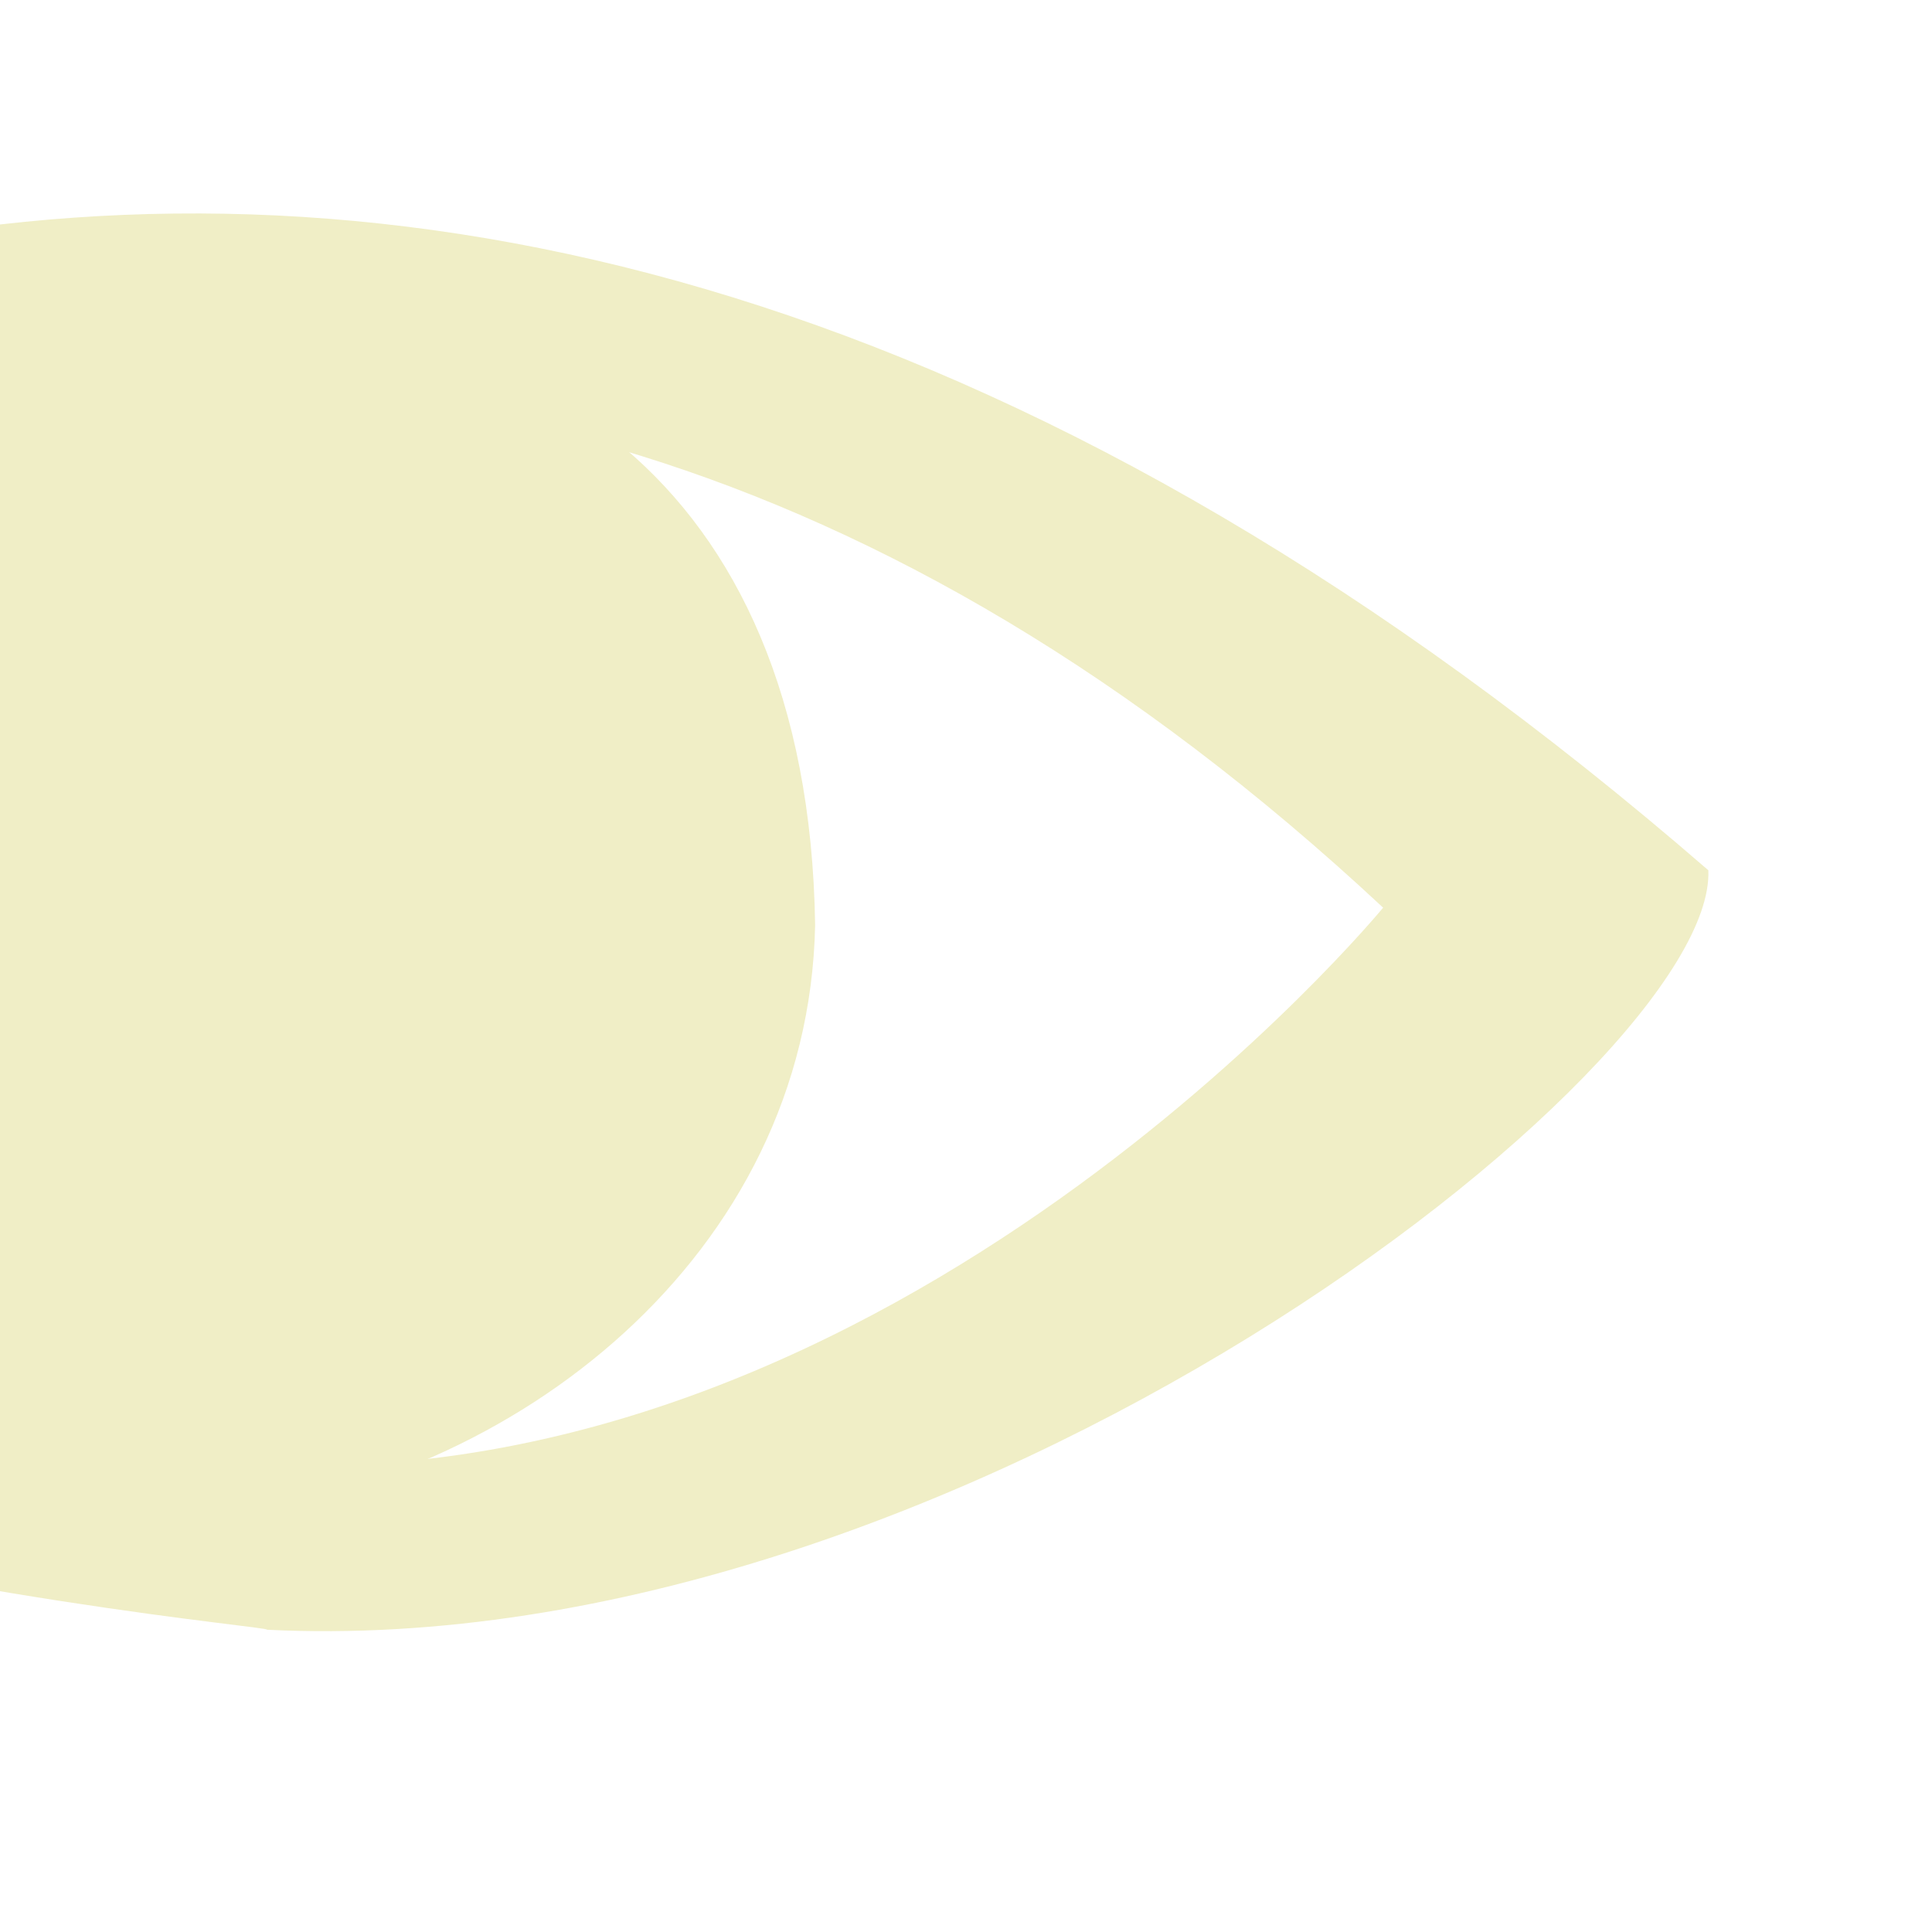
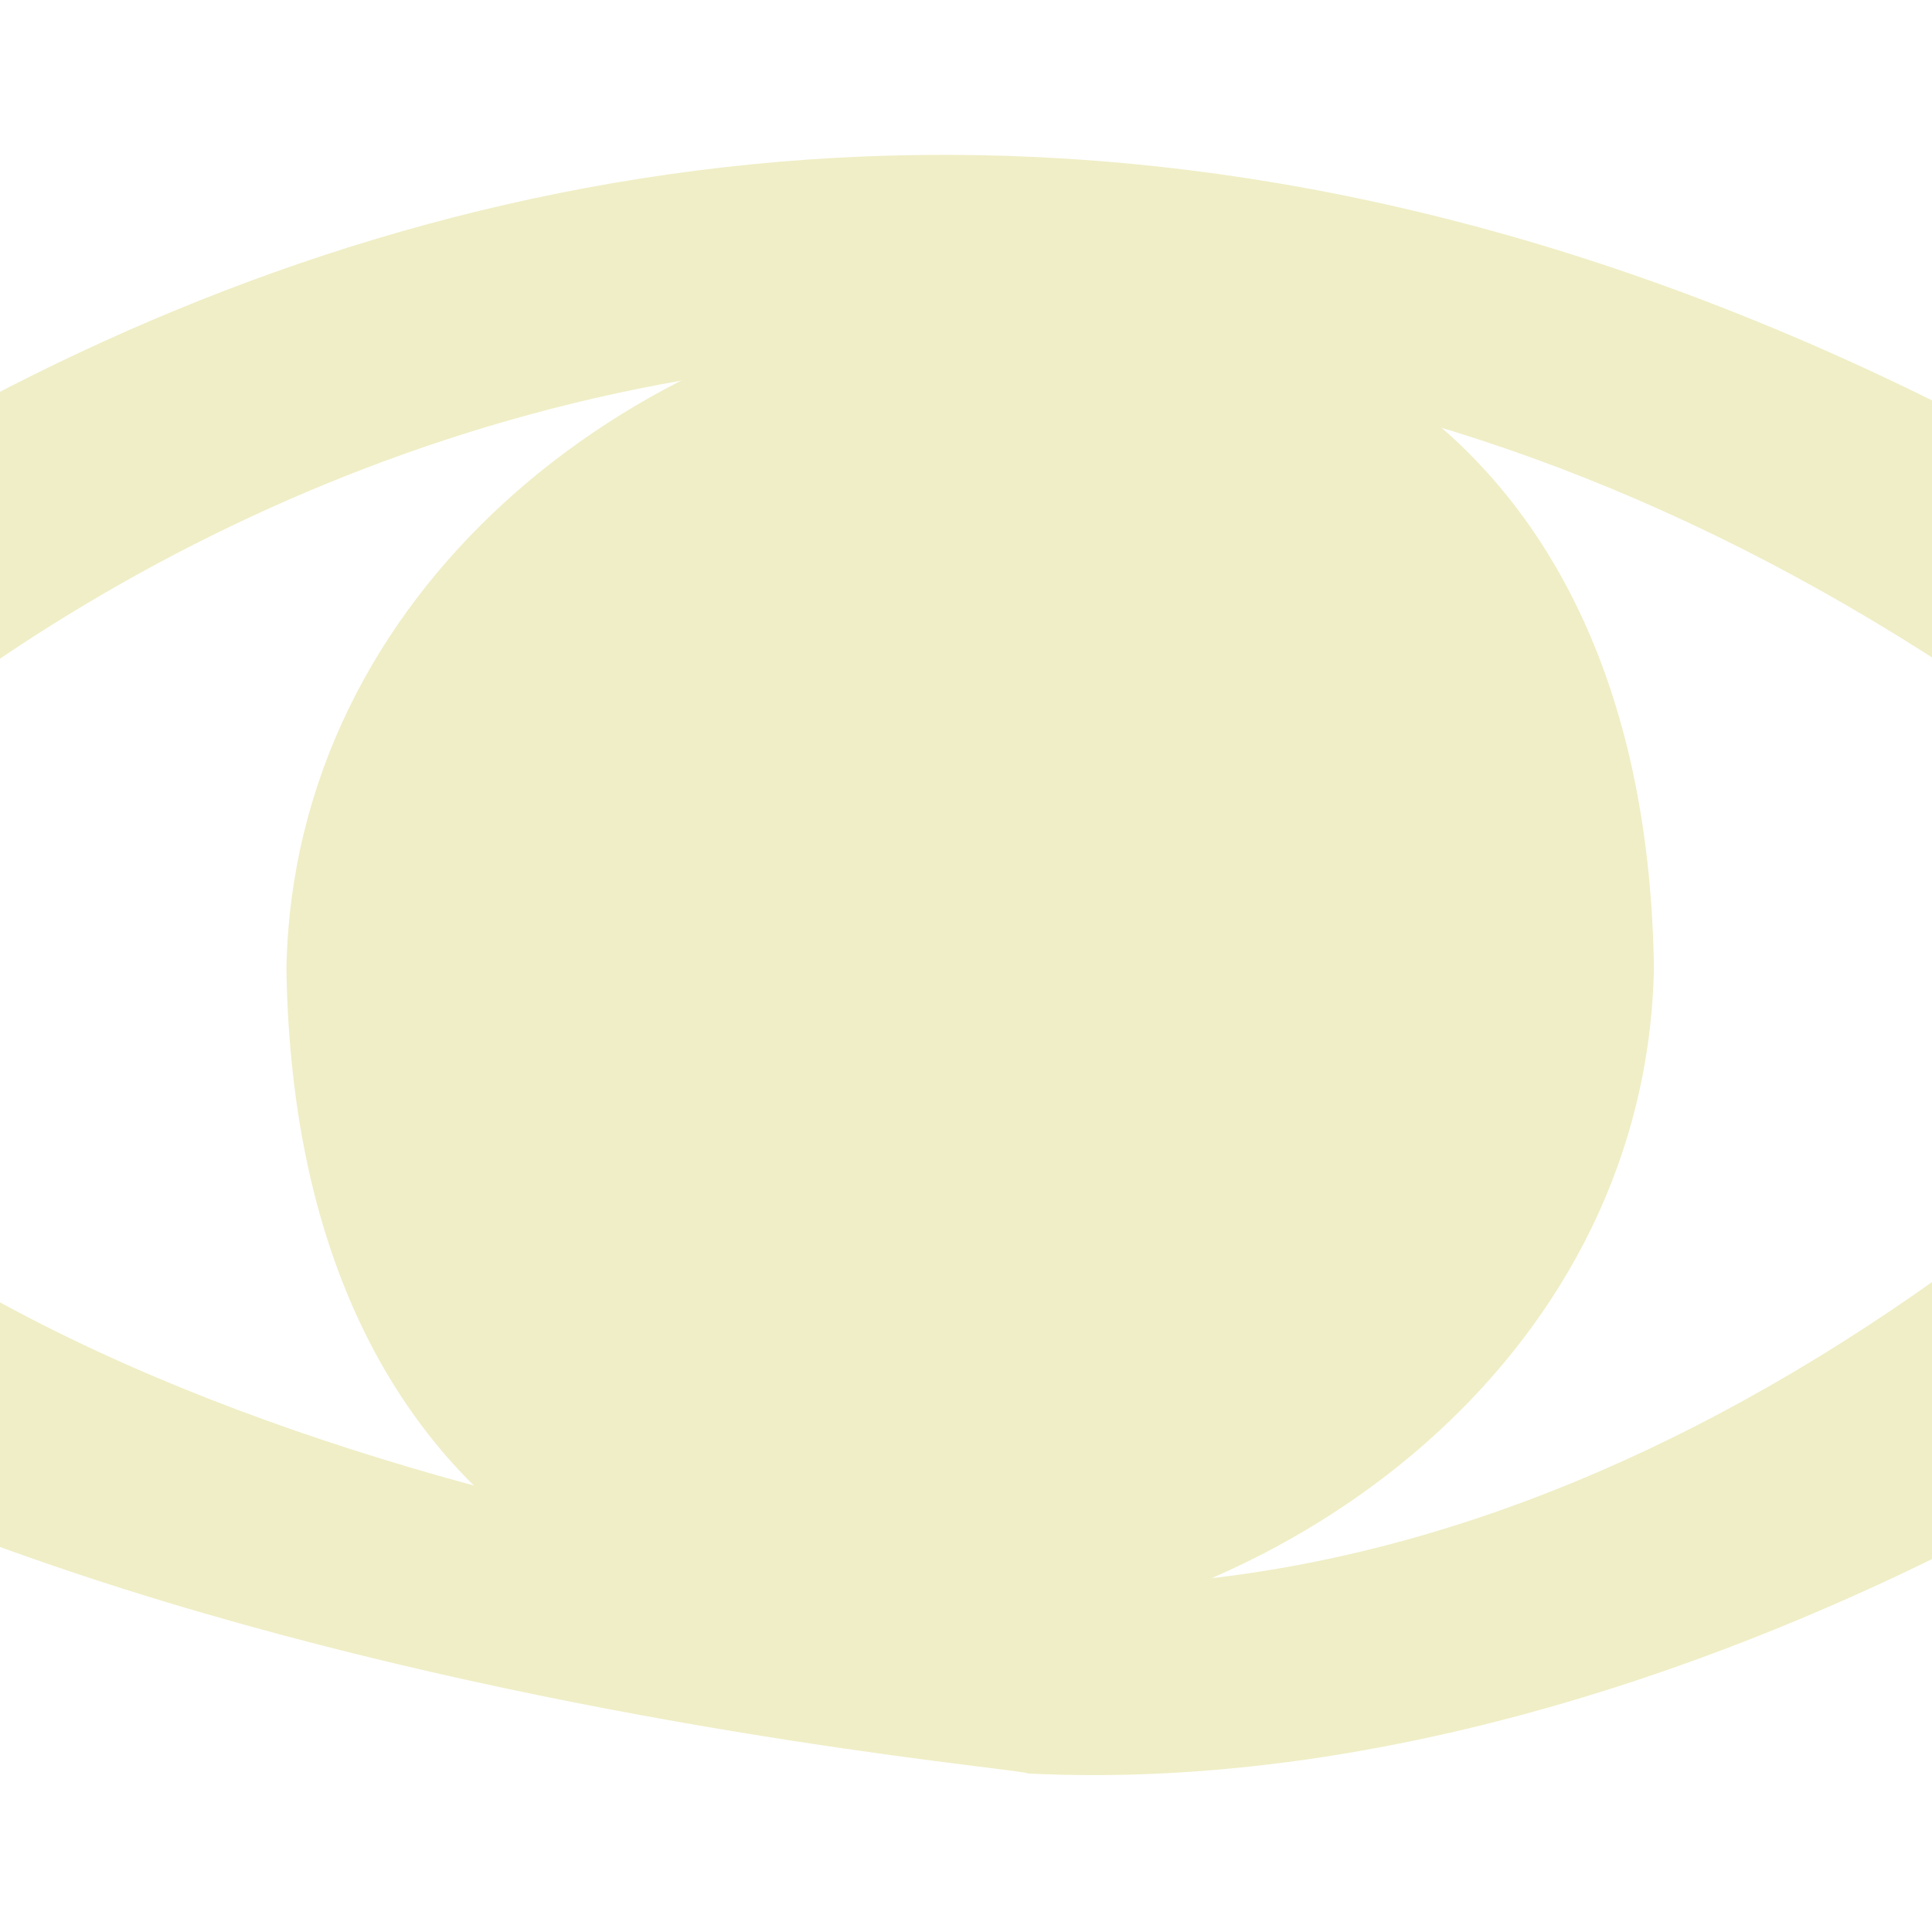
<svg xmlns="http://www.w3.org/2000/svg" viewBox="0 0 64 64" role="img" aria-label="Luísa Soncim">
  <style>
    .olho { fill: #F0EEC6 }
    @media (prefers-color-scheme: light) { .olho { fill: #0B1A17 } }
  </style>
-   <g class="olho" transform="translate(-344.95,-38.35) scale(1.05)">
+   <g class="olho" transform="translate(-370.30,-46.78) scale(1.2)">
    <path d="M382.42,63.98c-41.9-36.33-76.41-17.74-94.3,1.67,6.67,18.86,49.32,22.12,48.82,22.29,21.75,1.09,45.74-17.72,45.48-23.96ZM336.61,82.72c-1.01-.09-28.86-2.47-38.03-16.39,10.59-13.7,41.79-30.83,73.58-1.17,0,0-15.3,18.6-35.55,17.57Z" />
    <path d="M354.24,65.71c-.42,20.9-37.33,28.71-37.75,0,.42-20.9,37.33-28.71,37.75,0Z" />
  </g>
</svg>
